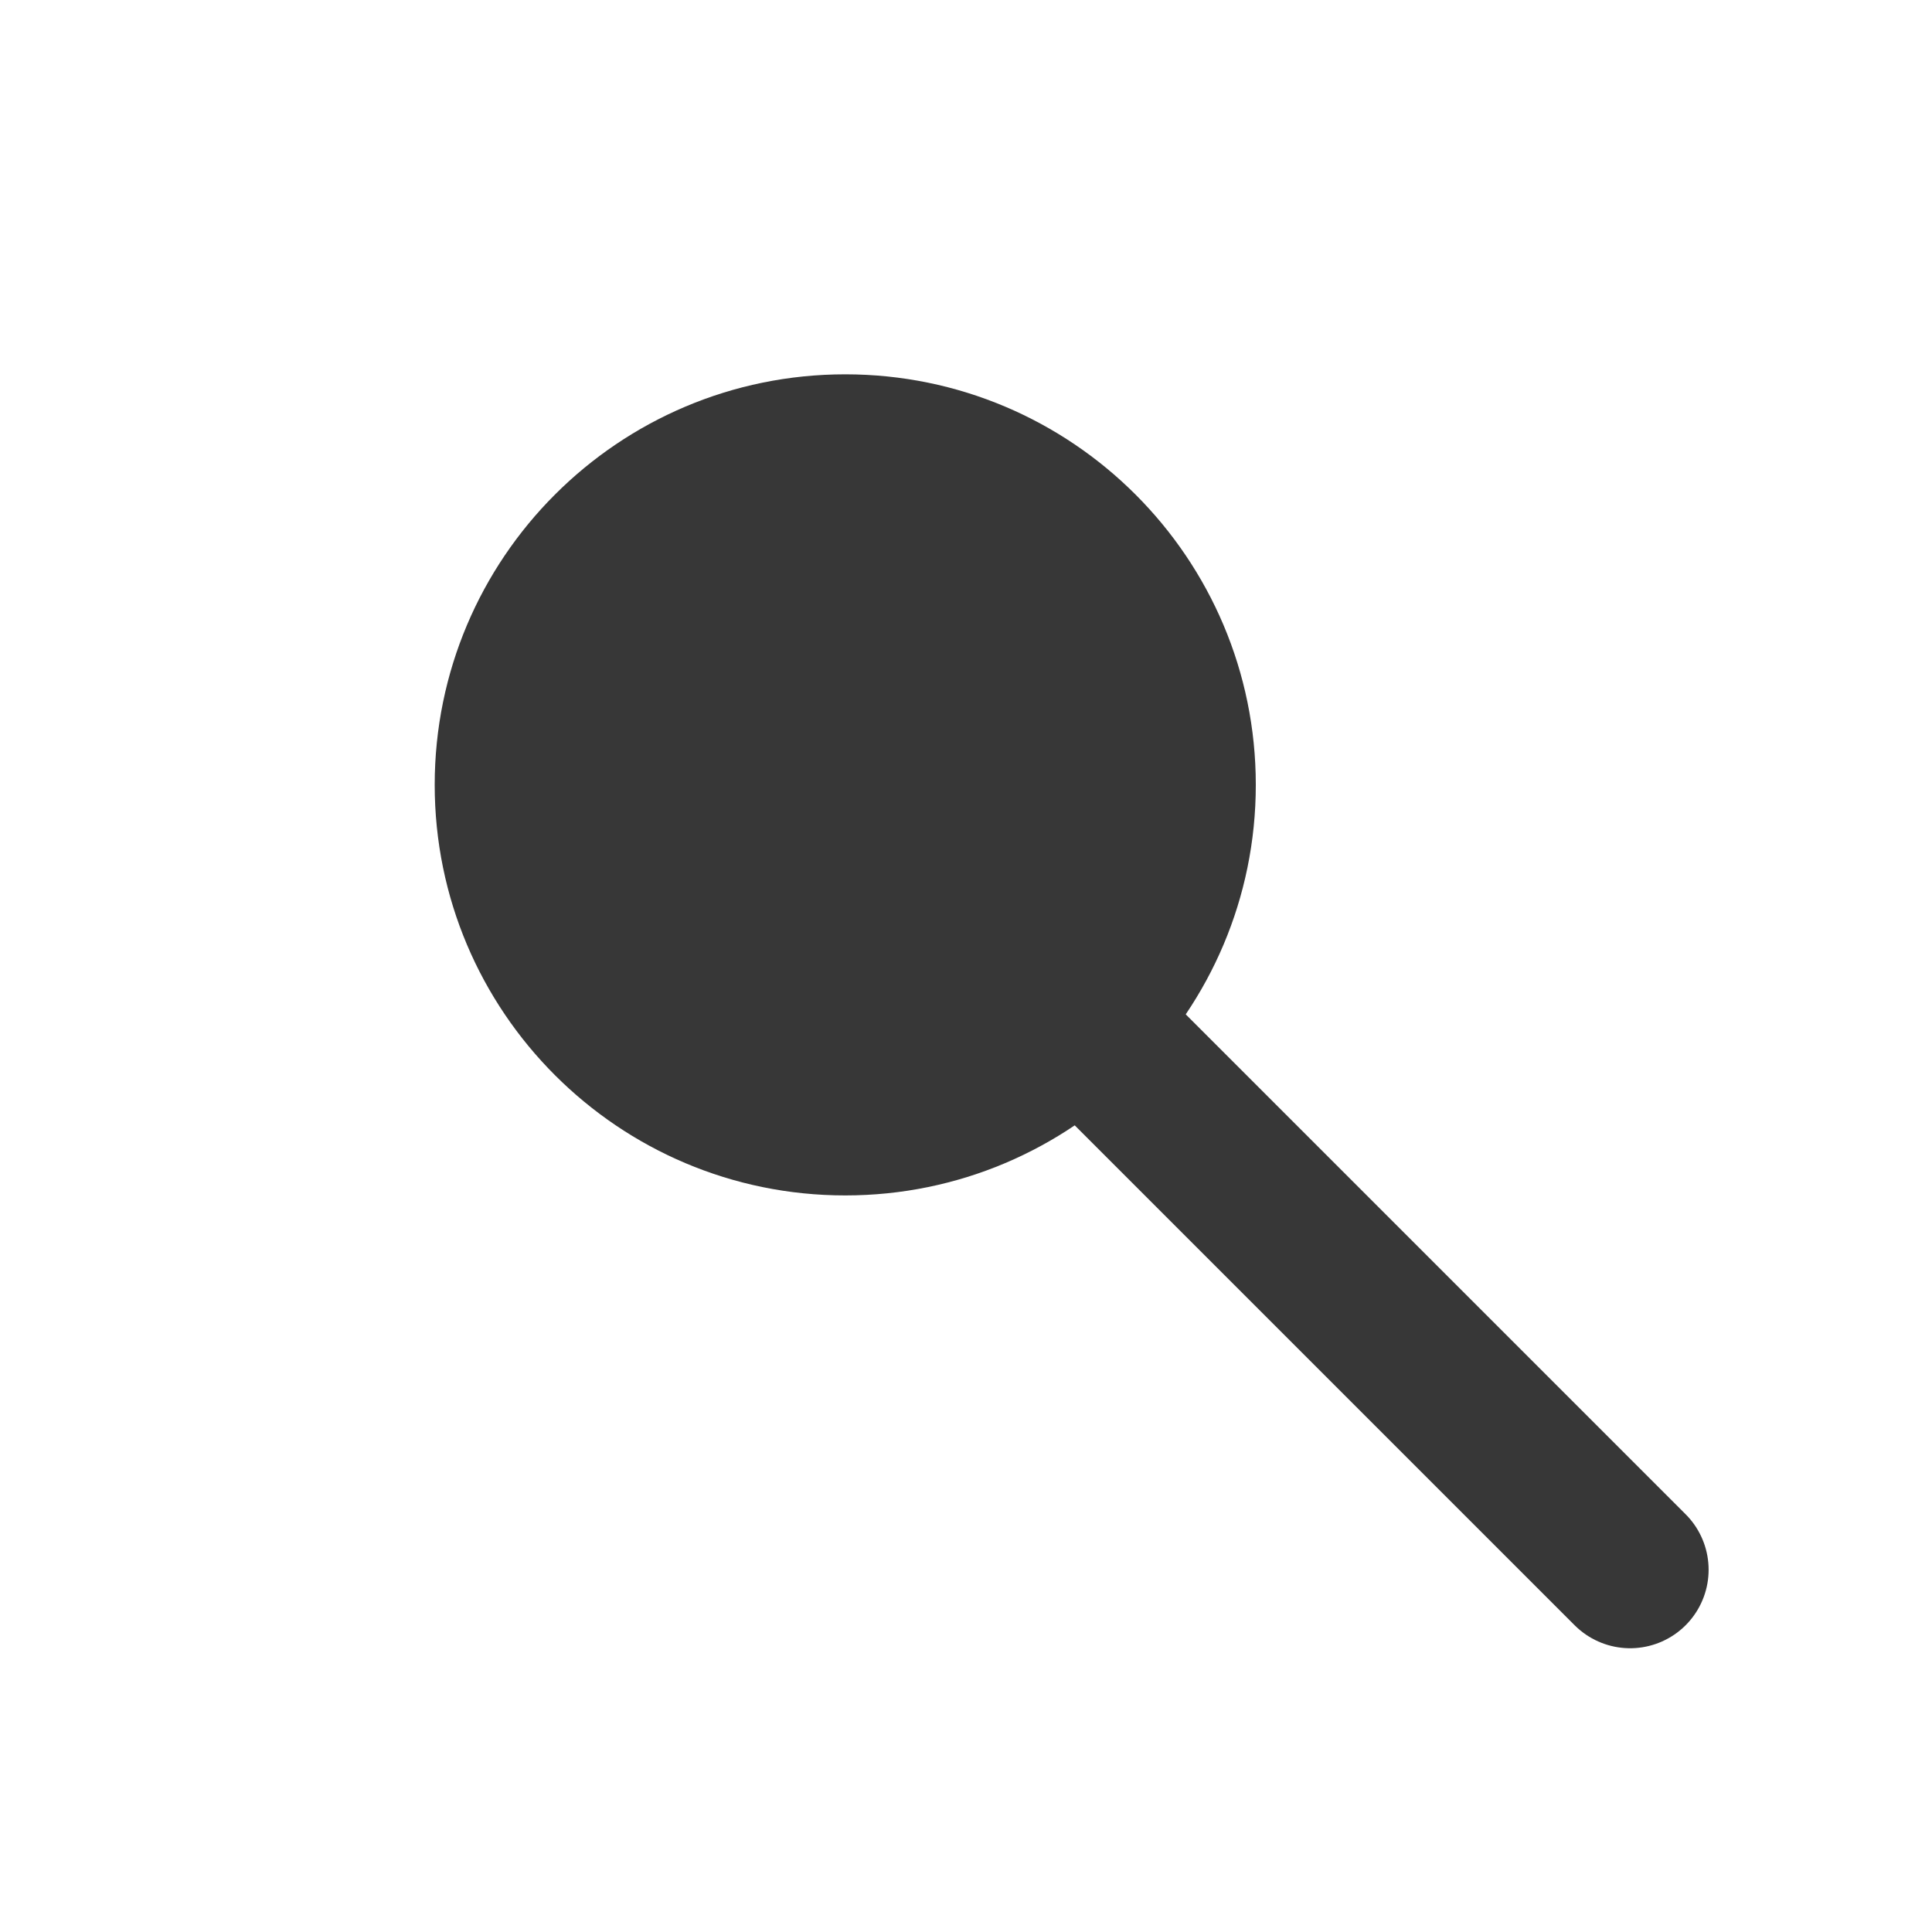
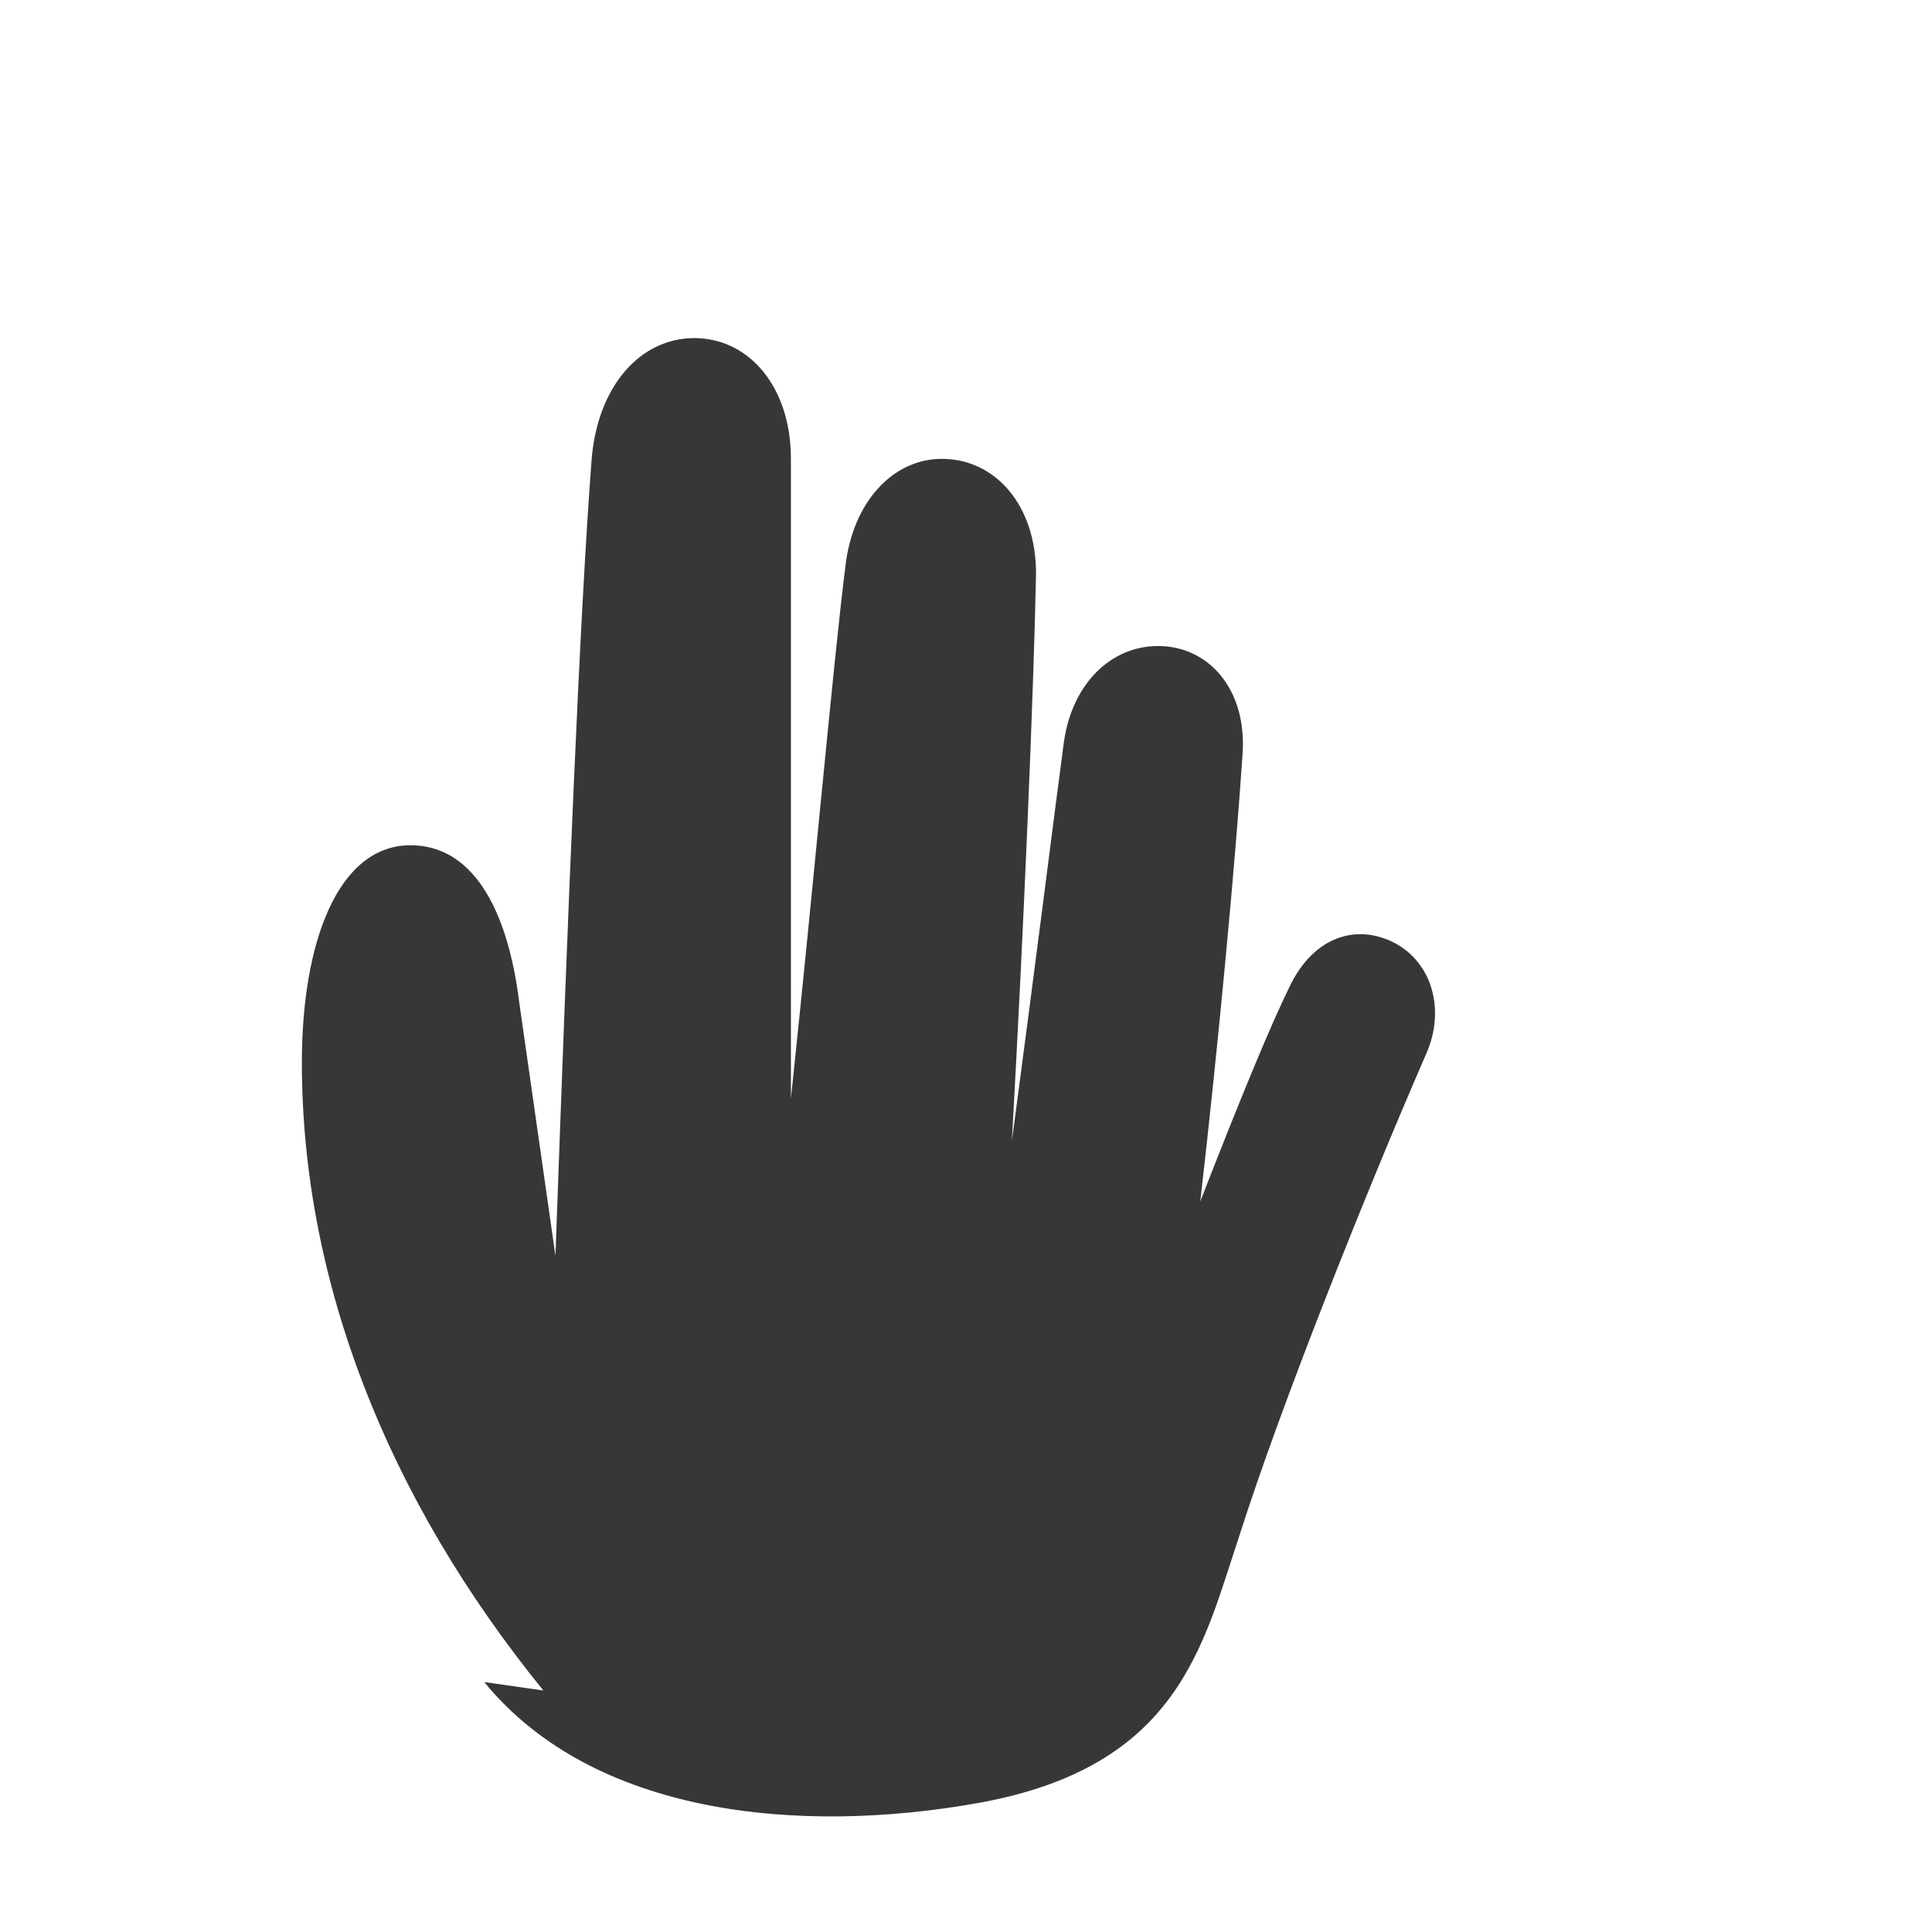
<svg xmlns="http://www.w3.org/2000/svg" width="16" height="16" viewBox="0 0 16 16">
-   <circle cx="7" cy="6.5" r="3.4" fill="#373737" />
-   <path d="M9.2 8.7l4.3 4.3" fill="none" stroke="#373737" stroke-width="1.3" stroke-linecap="round" />
+   <path d="M4.5 14c-1.3-1.6-2-3.4-2-5.2 0-1 .3-1.8.9-1.8.5 0 .8.5.9 1.3l.3 2.1c.1-2.8.2-5.3.3-6.6.05-.6.4-1 .85-1s.8.4.8 1v5.3c.2-1.9.35-3.6.45-4.4.06-.55.4-.9.8-.9.44 0 .78.38.78.95-.02 1-.1 2.9-.2 4.7.2-1.5.35-2.7.43-3.3.07-.5.4-.8.78-.8.42 0 .74.36.7.9-.06.9-.2 2.4-.35 3.7.35-.9.6-1.5.75-1.8.18-.36.5-.5.82-.36.34.15.47.56.3.94-.5 1.15-1.2 2.9-1.55 4-.3.9-.5 1.9-2.15 2.2-1.5.27-3.2.1-4.1-1z" fill="#373737" />
</svg>
